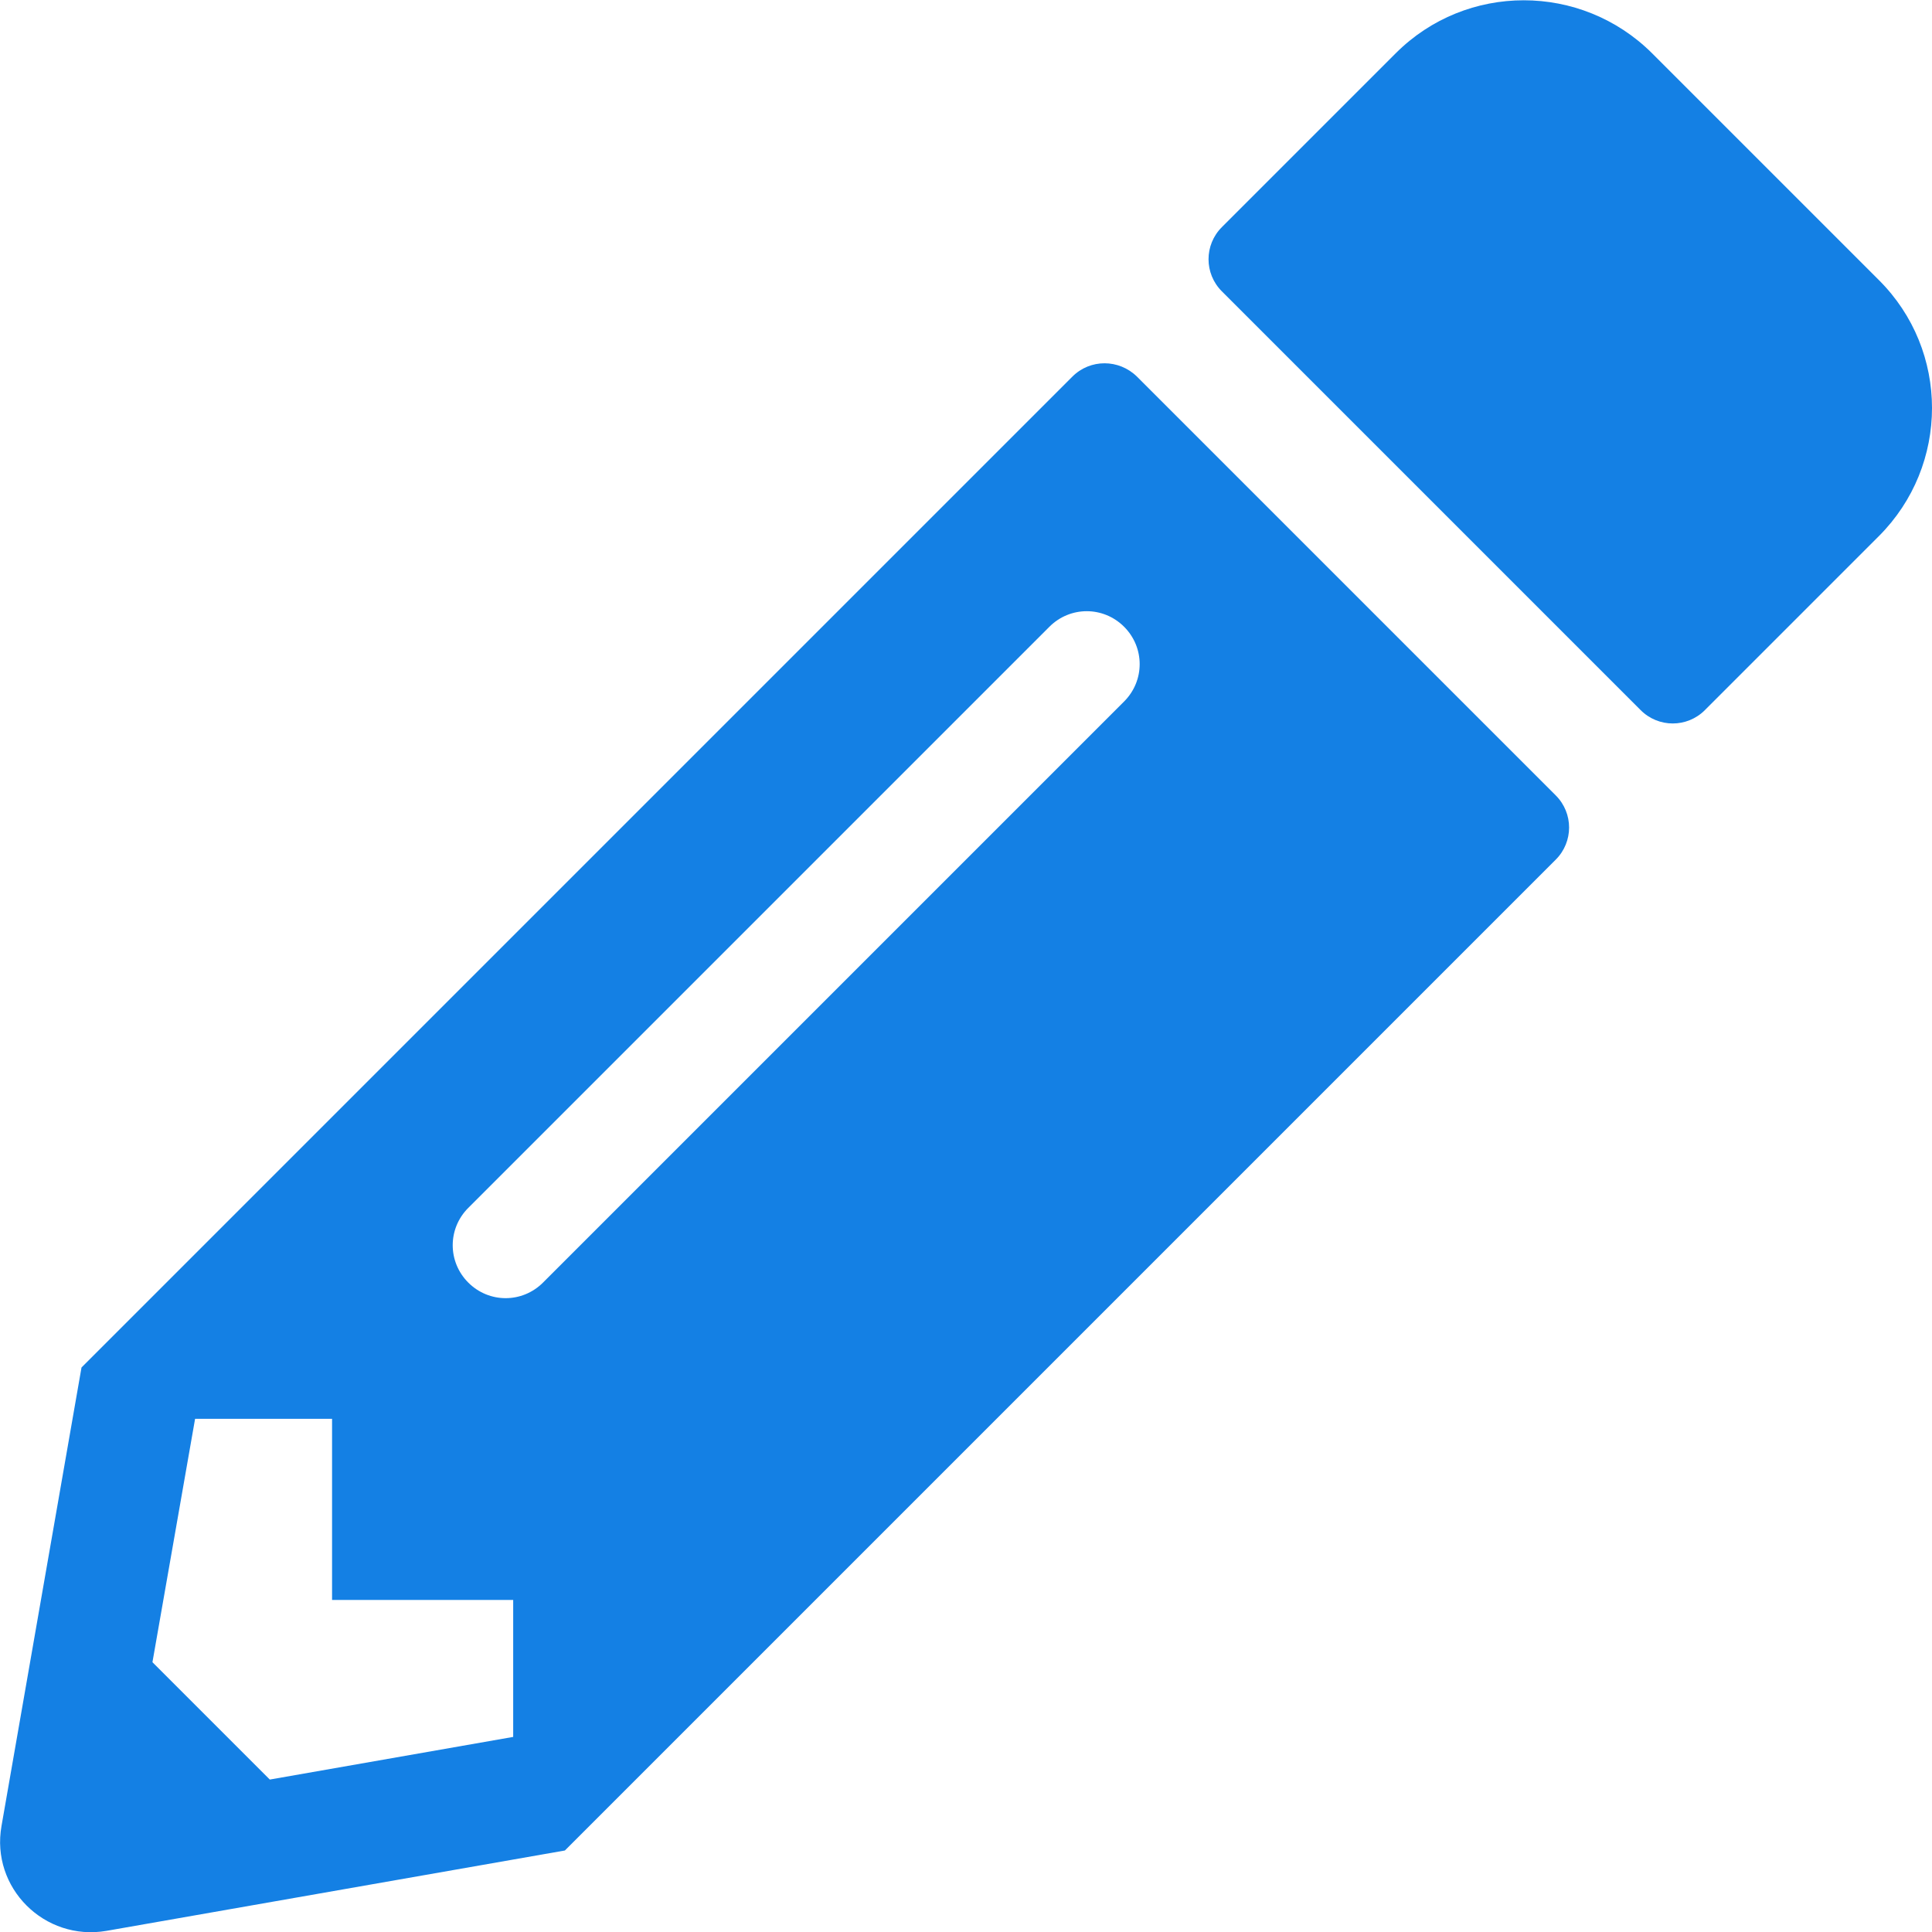
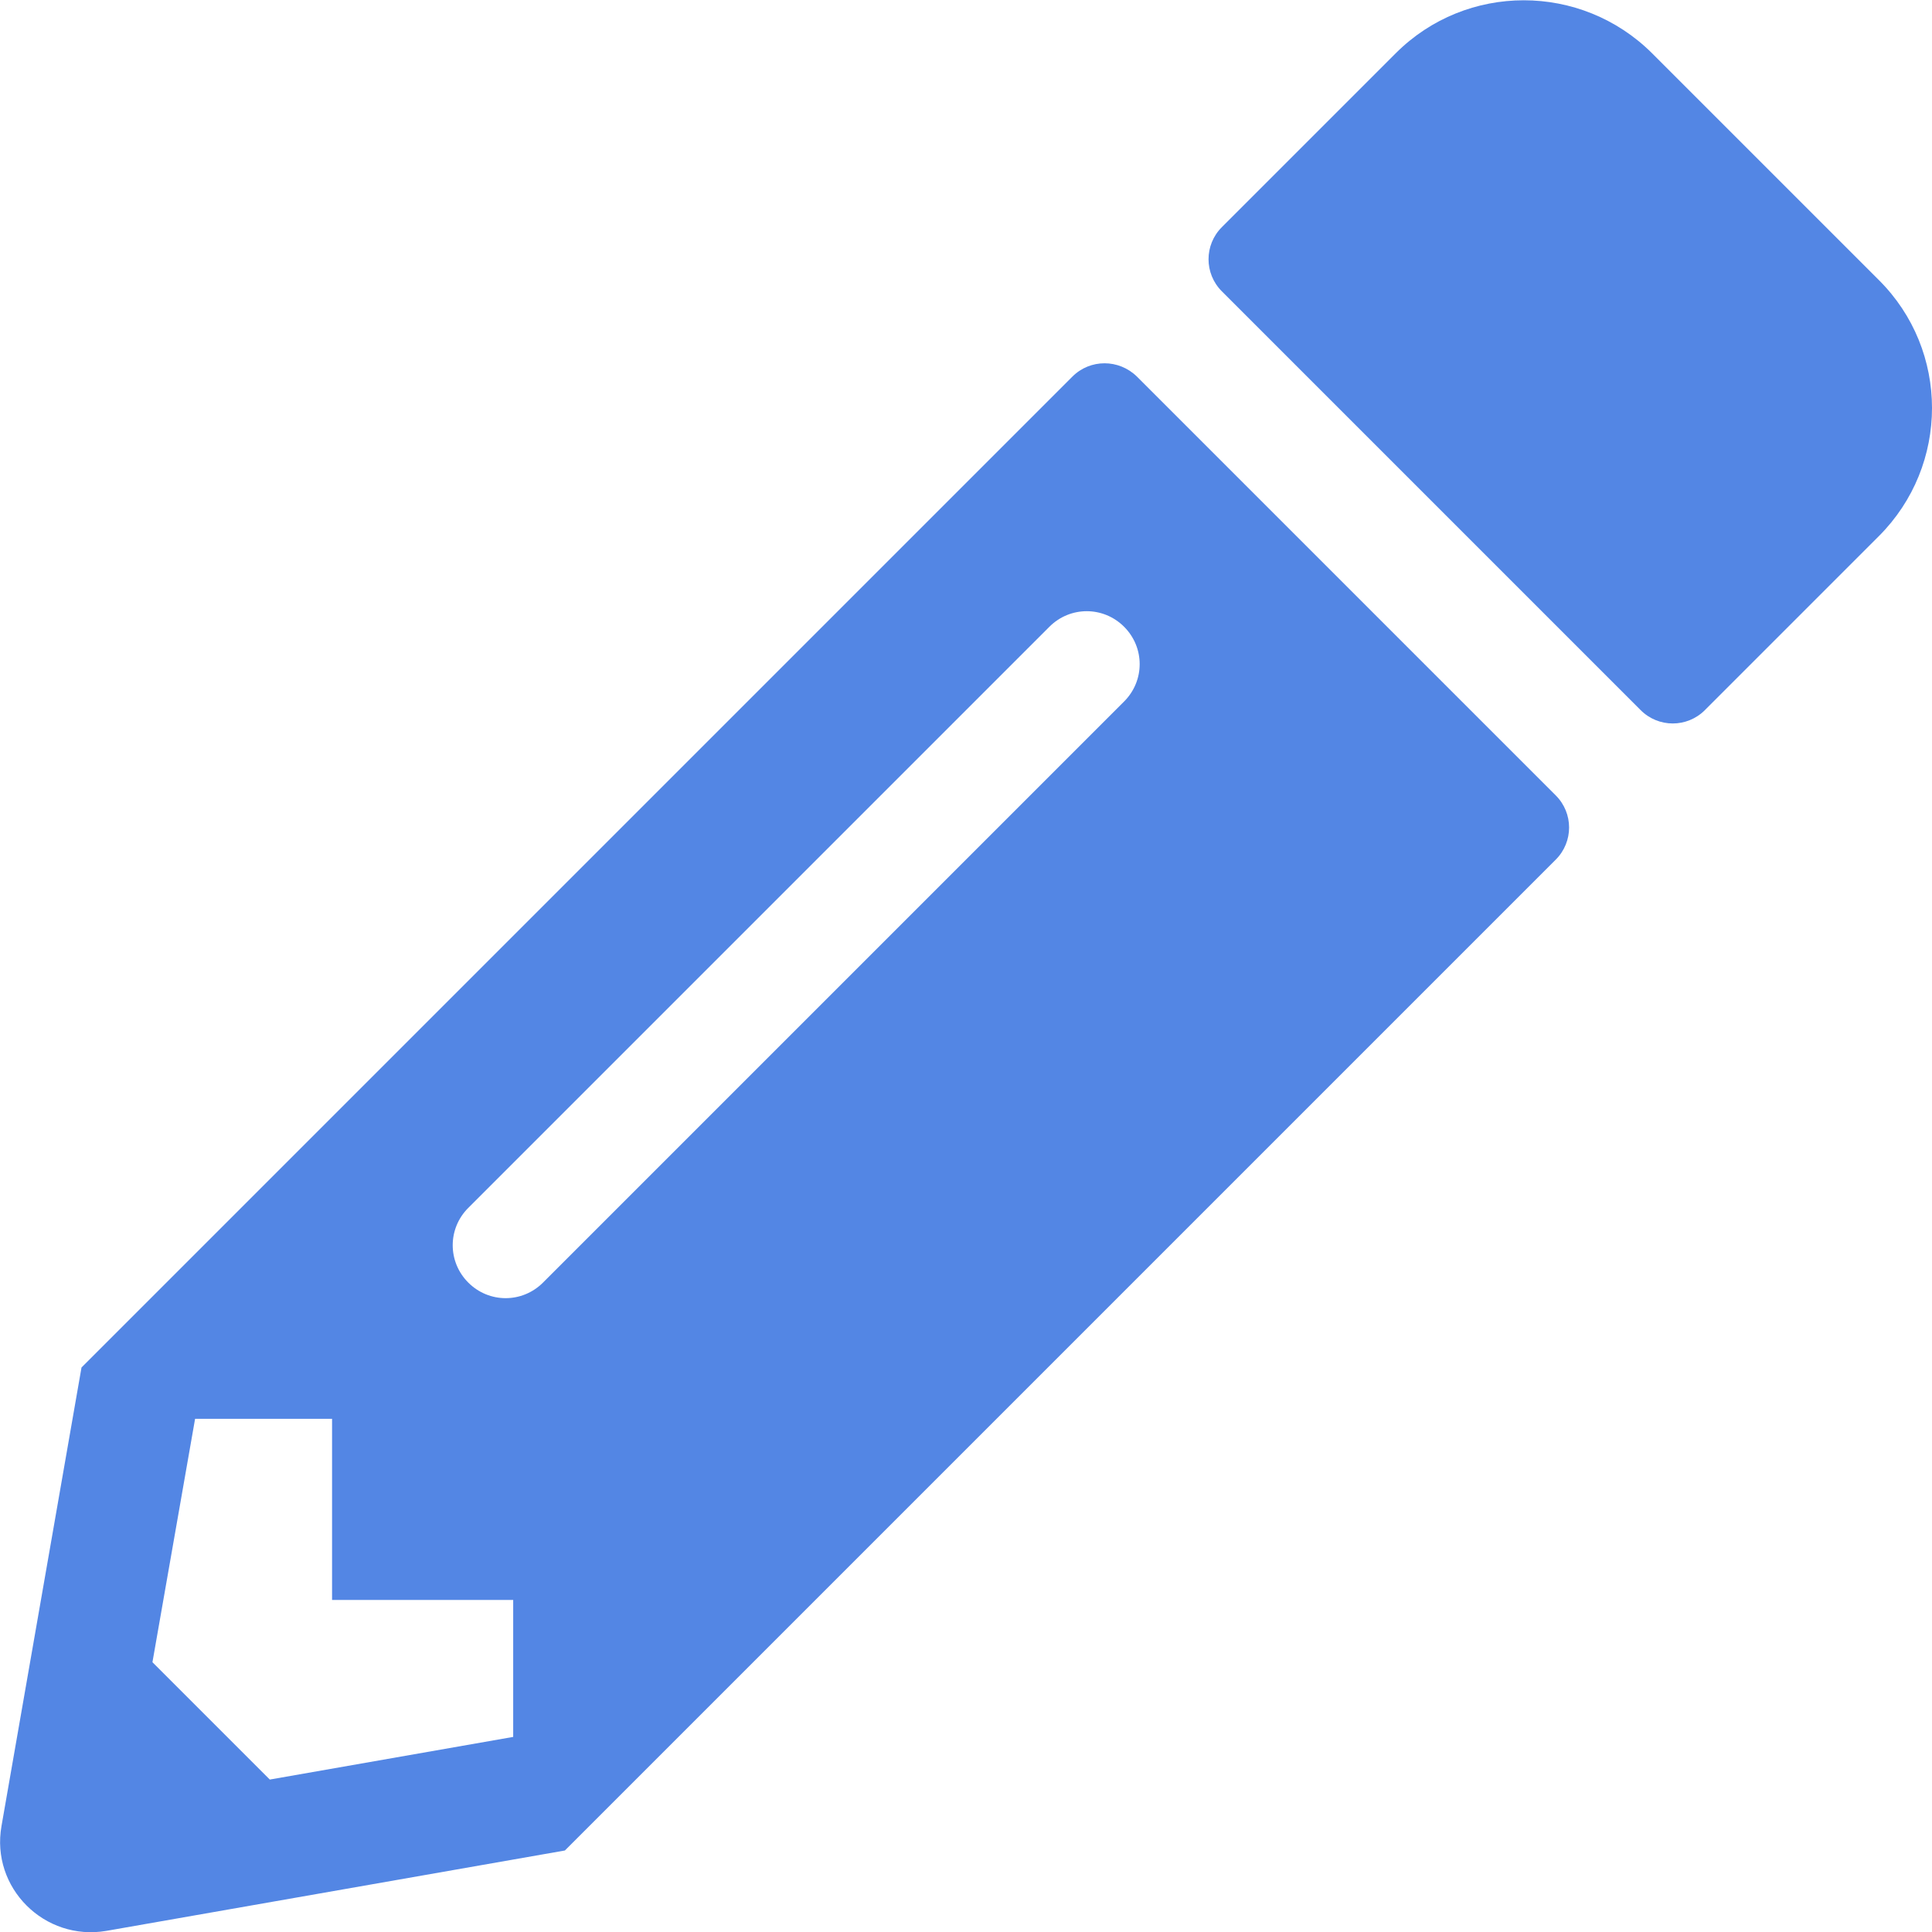
<svg xmlns="http://www.w3.org/2000/svg" aria-hidden="true" focusable="false" data-prefix="fas" data-icon="pencil-alt" class="svg-inline--fa fa-pencil-alt fa-w-16" role="img" viewBox="0 0 512 512">
-   <path fill="#1480e4" d="M497.9 142.1l-46.1 46.1c-4.7 4.7-12.3 4.7-17 0l-111-111c-4.7-4.7-4.7-12.3 0-17l46.1-46.1c18.7-18.7 49.1-18.7 67.9 0l60.1 60.1c18.8 18.7 18.8 49.1 0 67.9zM284.2 99.8L21.6 362.4.4 483.9c-2.9 16.4 11.4 30.6 27.8 27.8l121.5-21.3 262.6-262.6c4.7-4.7 4.7-12.3 0-17l-111-111c-4.8-4.7-12.4-4.7-17.1 0zM124.1 339.9c-5.5-5.5-5.5-14.3 0-19.8l154-154c5.5-5.5 14.3-5.5 19.8 0s5.5 14.3 0 19.8l-154 154c-5.5 5.5-14.3 5.5-19.8 0zM88 424h48v36.3l-64.5 11.3-31.1-31.1L51.7 376H88v48z" />
+   <path fill="#5386E4" d="M497.9 142.1l-46.1 46.1c-4.7 4.7-12.3 4.7-17 0l-111-111c-4.7-4.7-4.7-12.3 0-17l46.1-46.1c18.7-18.7 49.1-18.7 67.9 0l60.1 60.1c18.8 18.7 18.8 49.1 0 67.9zM284.2 99.8L21.6 362.4.4 483.9c-2.9 16.4 11.4 30.6 27.8 27.8l121.5-21.3 262.6-262.6c4.7-4.7 4.7-12.3 0-17l-111-111c-4.8-4.7-12.4-4.7-17.1 0zM124.1 339.9c-5.5-5.5-5.5-14.3 0-19.8l154-154c5.5-5.5 14.3-5.5 19.8 0s5.5 14.3 0 19.8l-154 154c-5.5 5.5-14.3 5.5-19.8 0zM88 424h48v36.3l-64.5 11.3-31.1-31.1L51.7 376H88v48z" />
</svg>
